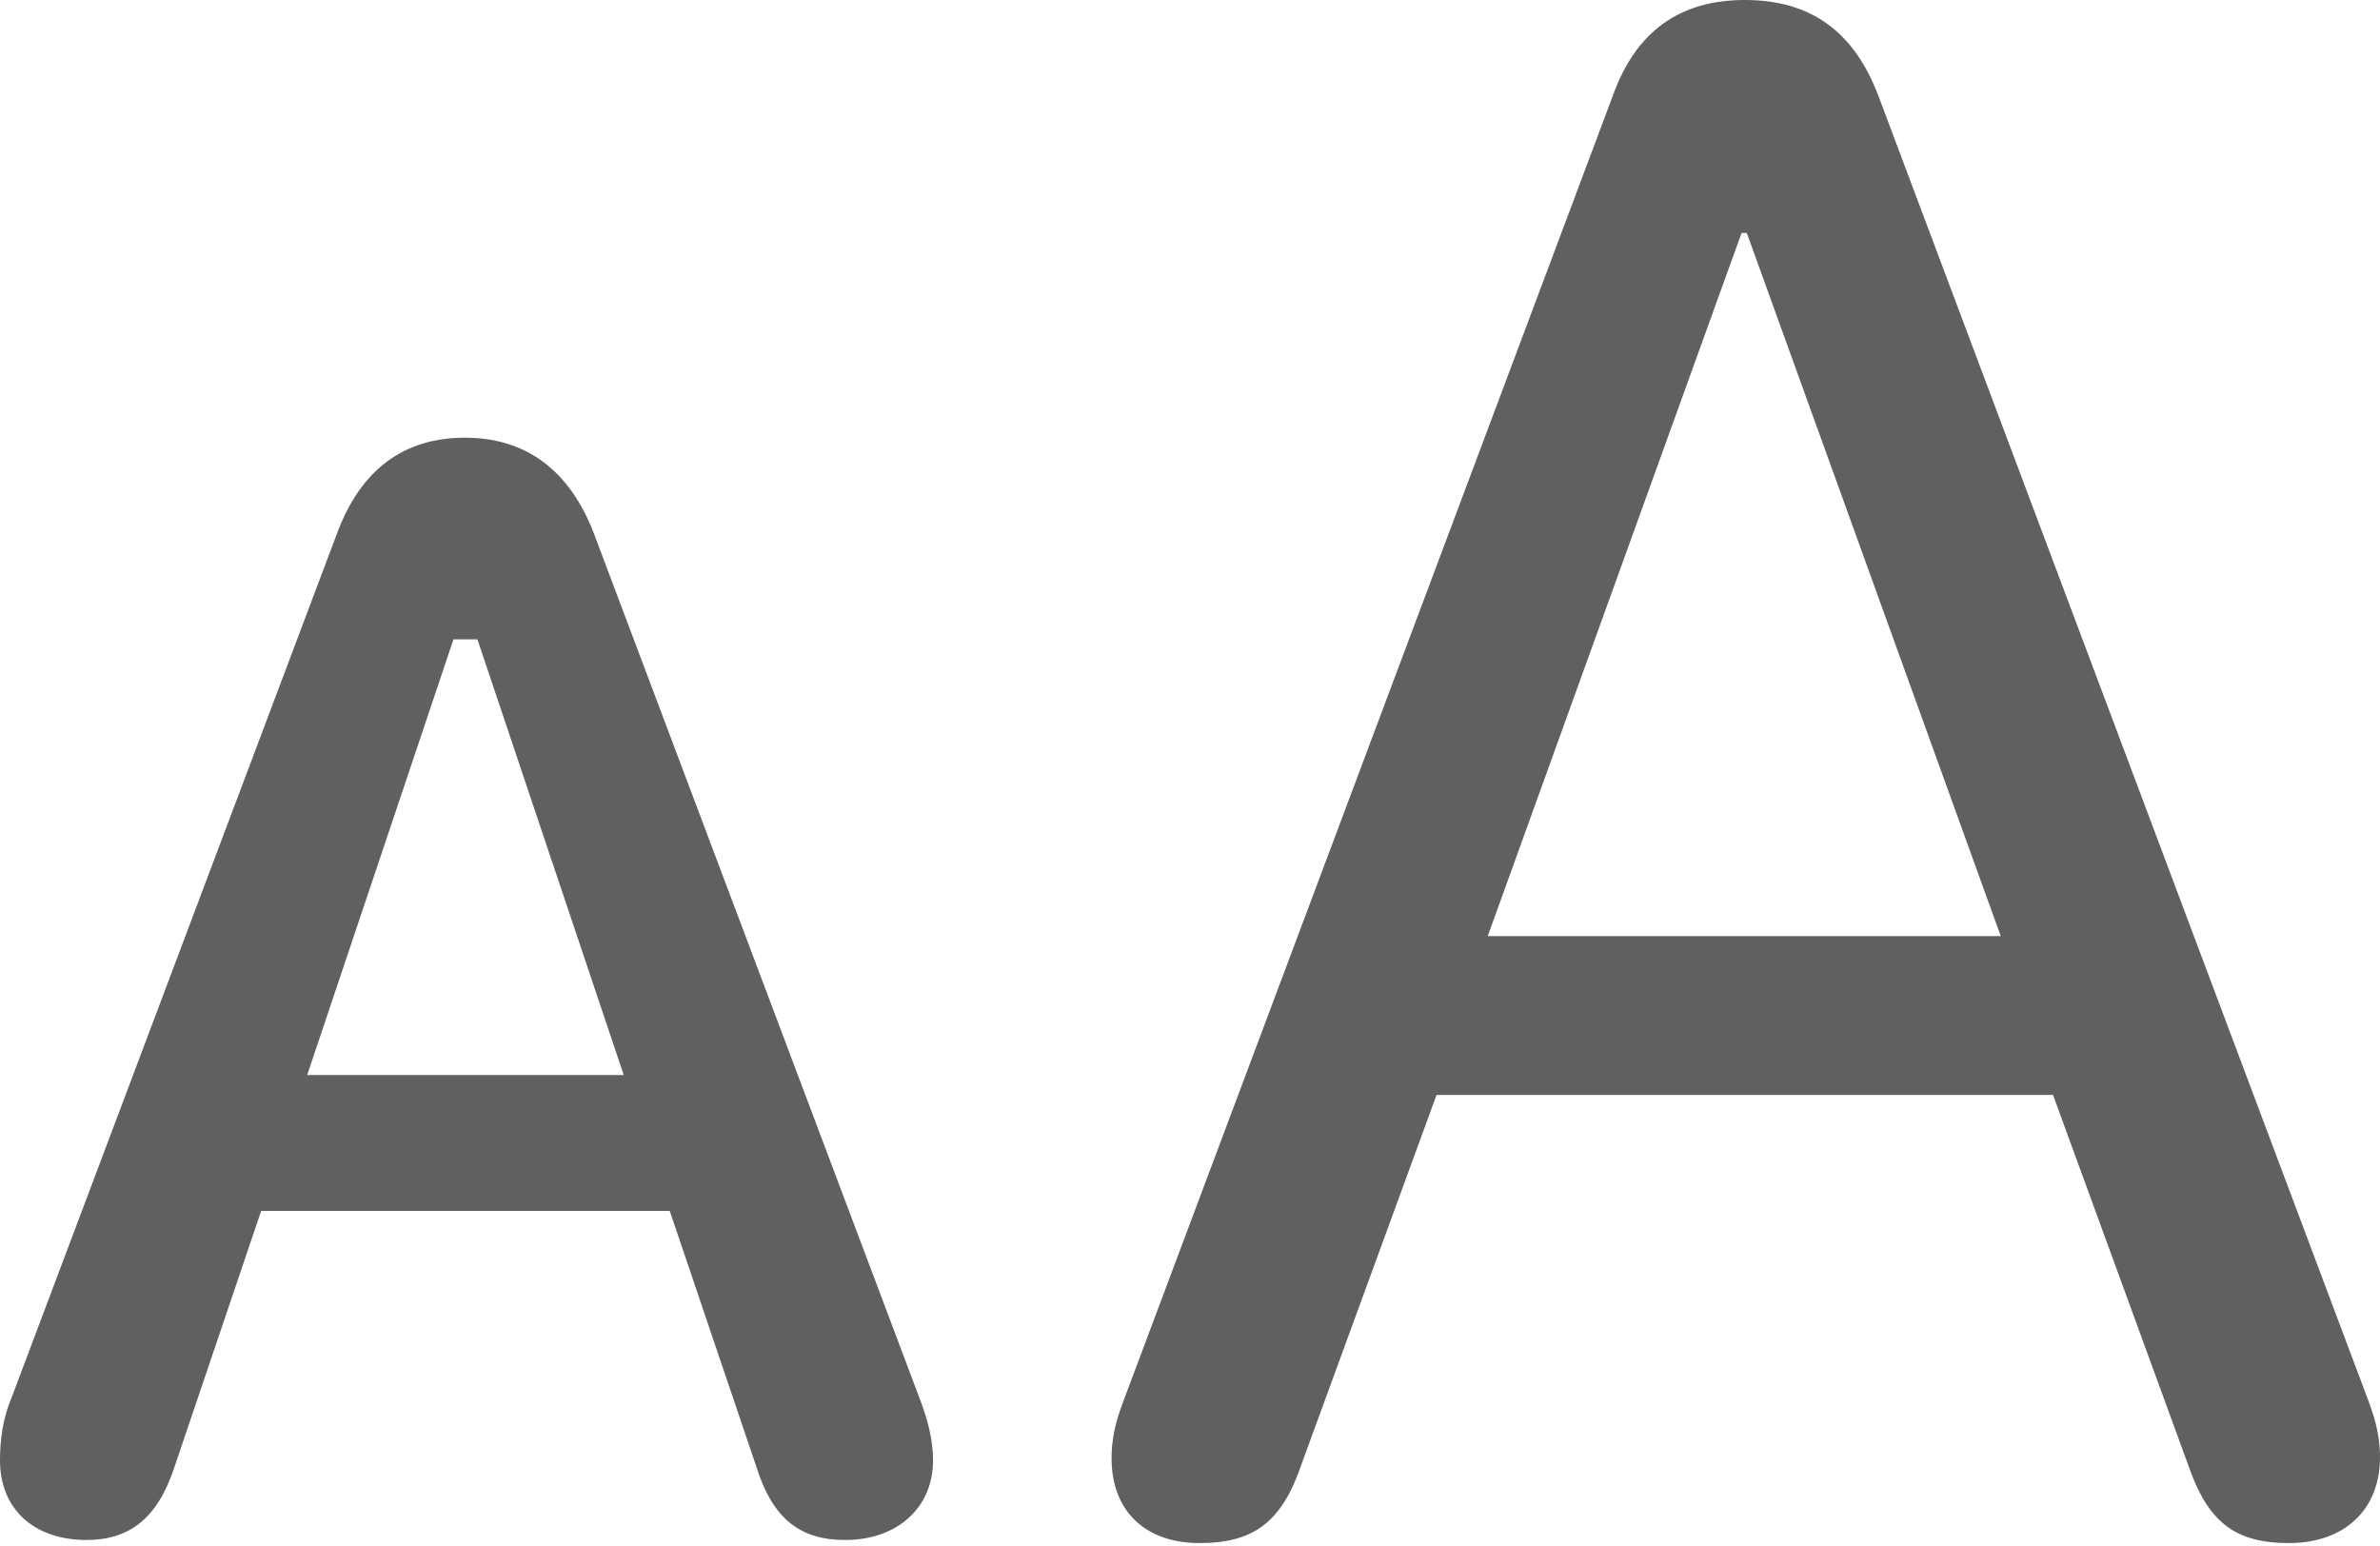
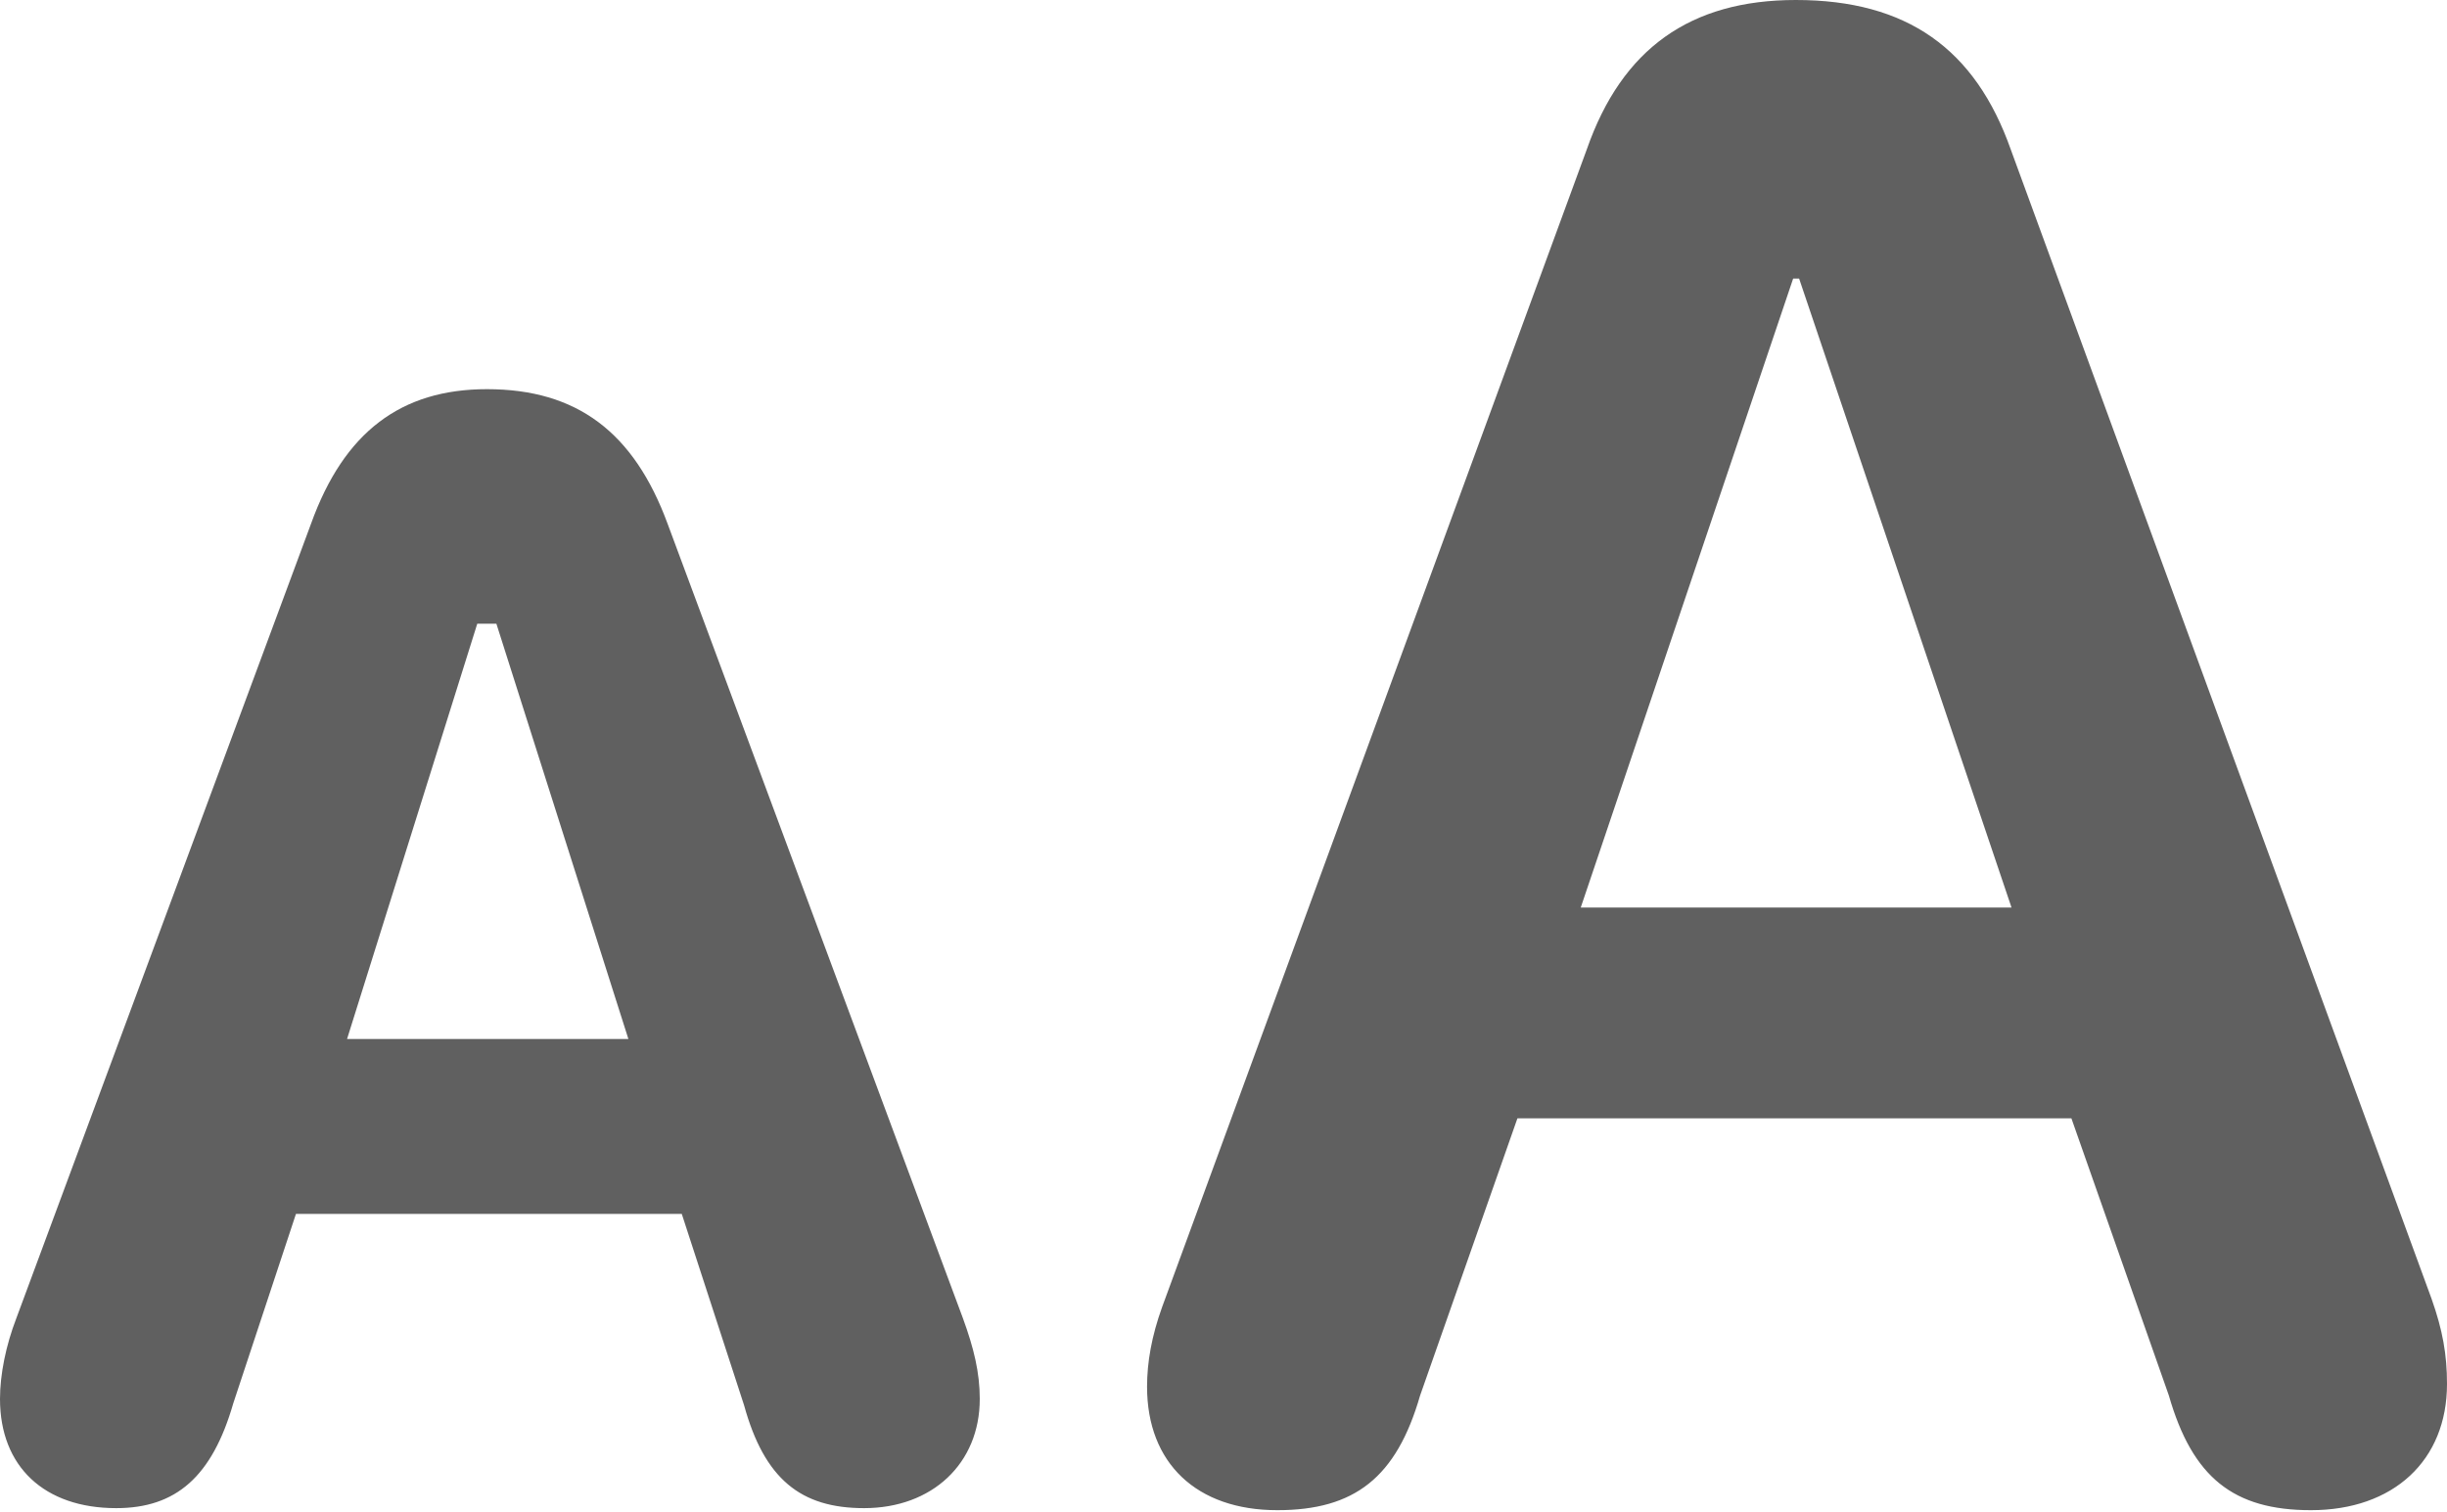
- <svg xmlns="http://www.w3.org/2000/svg" version="1.1" width="17.797" height="11.555">
+ <svg xmlns="http://www.w3.org/2000/svg" version="1.1" width="19.206" height="11.863">
  <g>
-     <rect height="11.555" opacity="0" width="17.797" x="0" y="0" />
-     <path d="M8.969 11.539C9.375 11.539 9.586 11.383 9.734 10.945L10.742 8.188L15.352 8.188L16.359 10.945C16.508 11.383 16.711 11.539 17.117 11.539C17.531 11.539 17.797 11.289 17.797 10.898C17.797 10.766 17.773 10.641 17.711 10.477L14.047 0.719C13.867 0.242 13.547 0 13.047 0C12.562 0 12.234 0.234 12.062 0.711L8.398 10.484C8.336 10.648 8.312 10.773 8.312 10.906C8.312 11.297 8.562 11.539 8.969 11.539ZM11.125 7L13.023 1.742L13.062 1.742L14.961 7ZM0.648 11.516C0.969 11.516 1.18 11.352 1.305 10.969L1.953 9.055L5.008 9.055L5.656 10.969C5.781 11.367 5.992 11.516 6.32 11.516C6.711 11.516 6.977 11.273 6.977 10.922C6.977 10.766 6.938 10.617 6.875 10.453L4.445 4C4.266 3.523 3.938 3.273 3.477 3.273C3.023 3.273 2.695 3.508 2.516 4L0.086 10.453C0.023 10.602 0 10.758 0 10.922C0 11.281 0.25 11.516 0.648 11.516ZM2.297 8.039L3.391 4.781L3.57 4.781L4.664 8.039Z" fill="#444444" fill-opacity="0.85" />
+     <rect height="11.863" opacity="0" width="19.206" x="0" y="0" />
+     <path d="M10.025 11.855C10.632 11.855 10.96 11.599 11.146 10.955L11.91 8.779L16.258 8.779L17.023 10.955C17.208 11.599 17.531 11.855 18.138 11.855C18.786 11.855 19.206 11.465 19.206 10.864C19.206 10.634 19.172 10.442 19.085 10.196L15.783 1.176C15.504 0.384 14.968 0 14.095 0C13.268 0 12.731 0.381 12.455 1.171L9.121 10.261C9.039 10.489 9.003 10.694 9.003 10.886C9.003 11.486 9.392 11.855 10.025 11.855ZM12.407 7.124L14.074 2.187L14.121 2.187L15.788 7.124ZM0.912 11.839C1.379 11.839 1.664 11.595 1.831 11.016L2.323 9.529L5.351 9.529L5.84 11.031C6 11.611 6.285 11.839 6.782 11.839C7.315 11.839 7.69 11.49 7.69 10.982C7.69 10.773 7.643 10.582 7.558 10.349L5.24 4.112C4.976 3.394 4.529 3.055 3.822 3.055C3.148 3.055 2.7 3.391 2.441 4.112L0.128 10.349C0.046 10.562 0 10.79 0 10.982C0 11.512 0.347 11.839 0.912 11.839ZM2.724 8.156L3.746 4.896L3.896 4.896L4.932 8.156Z" fill="#444444" fill-opacity="0.85" />
  </g>
</svg>
